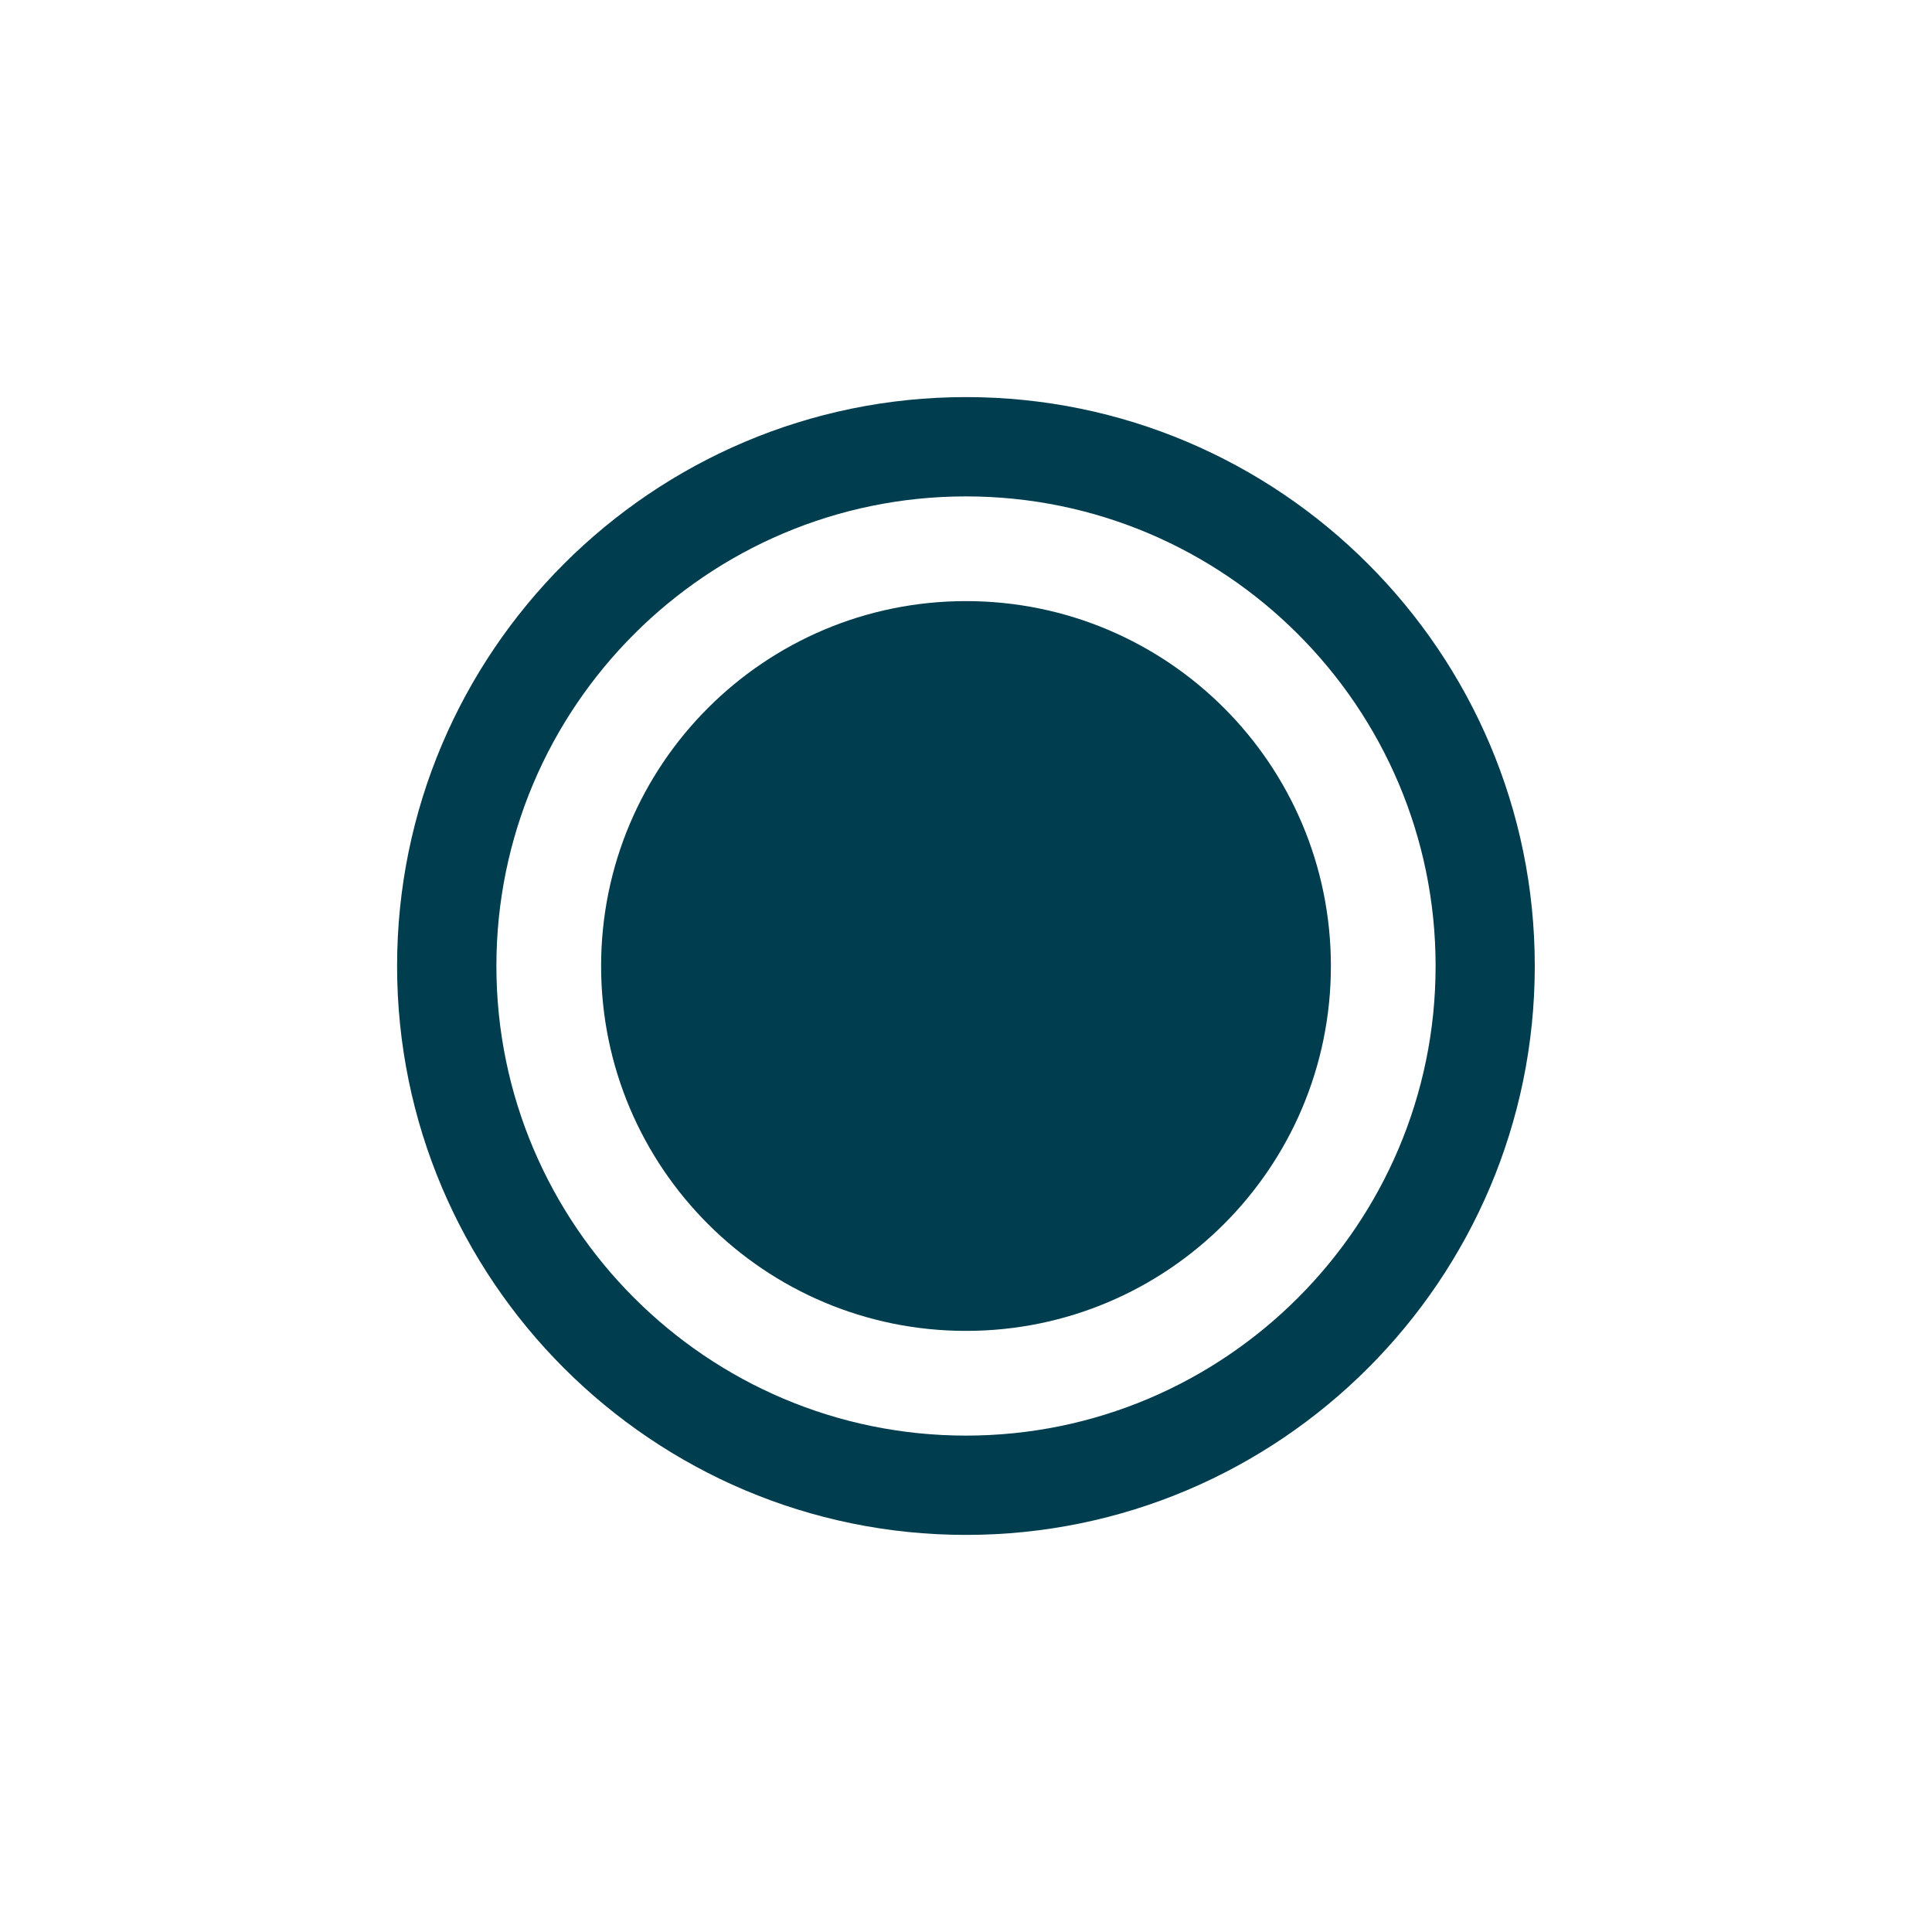
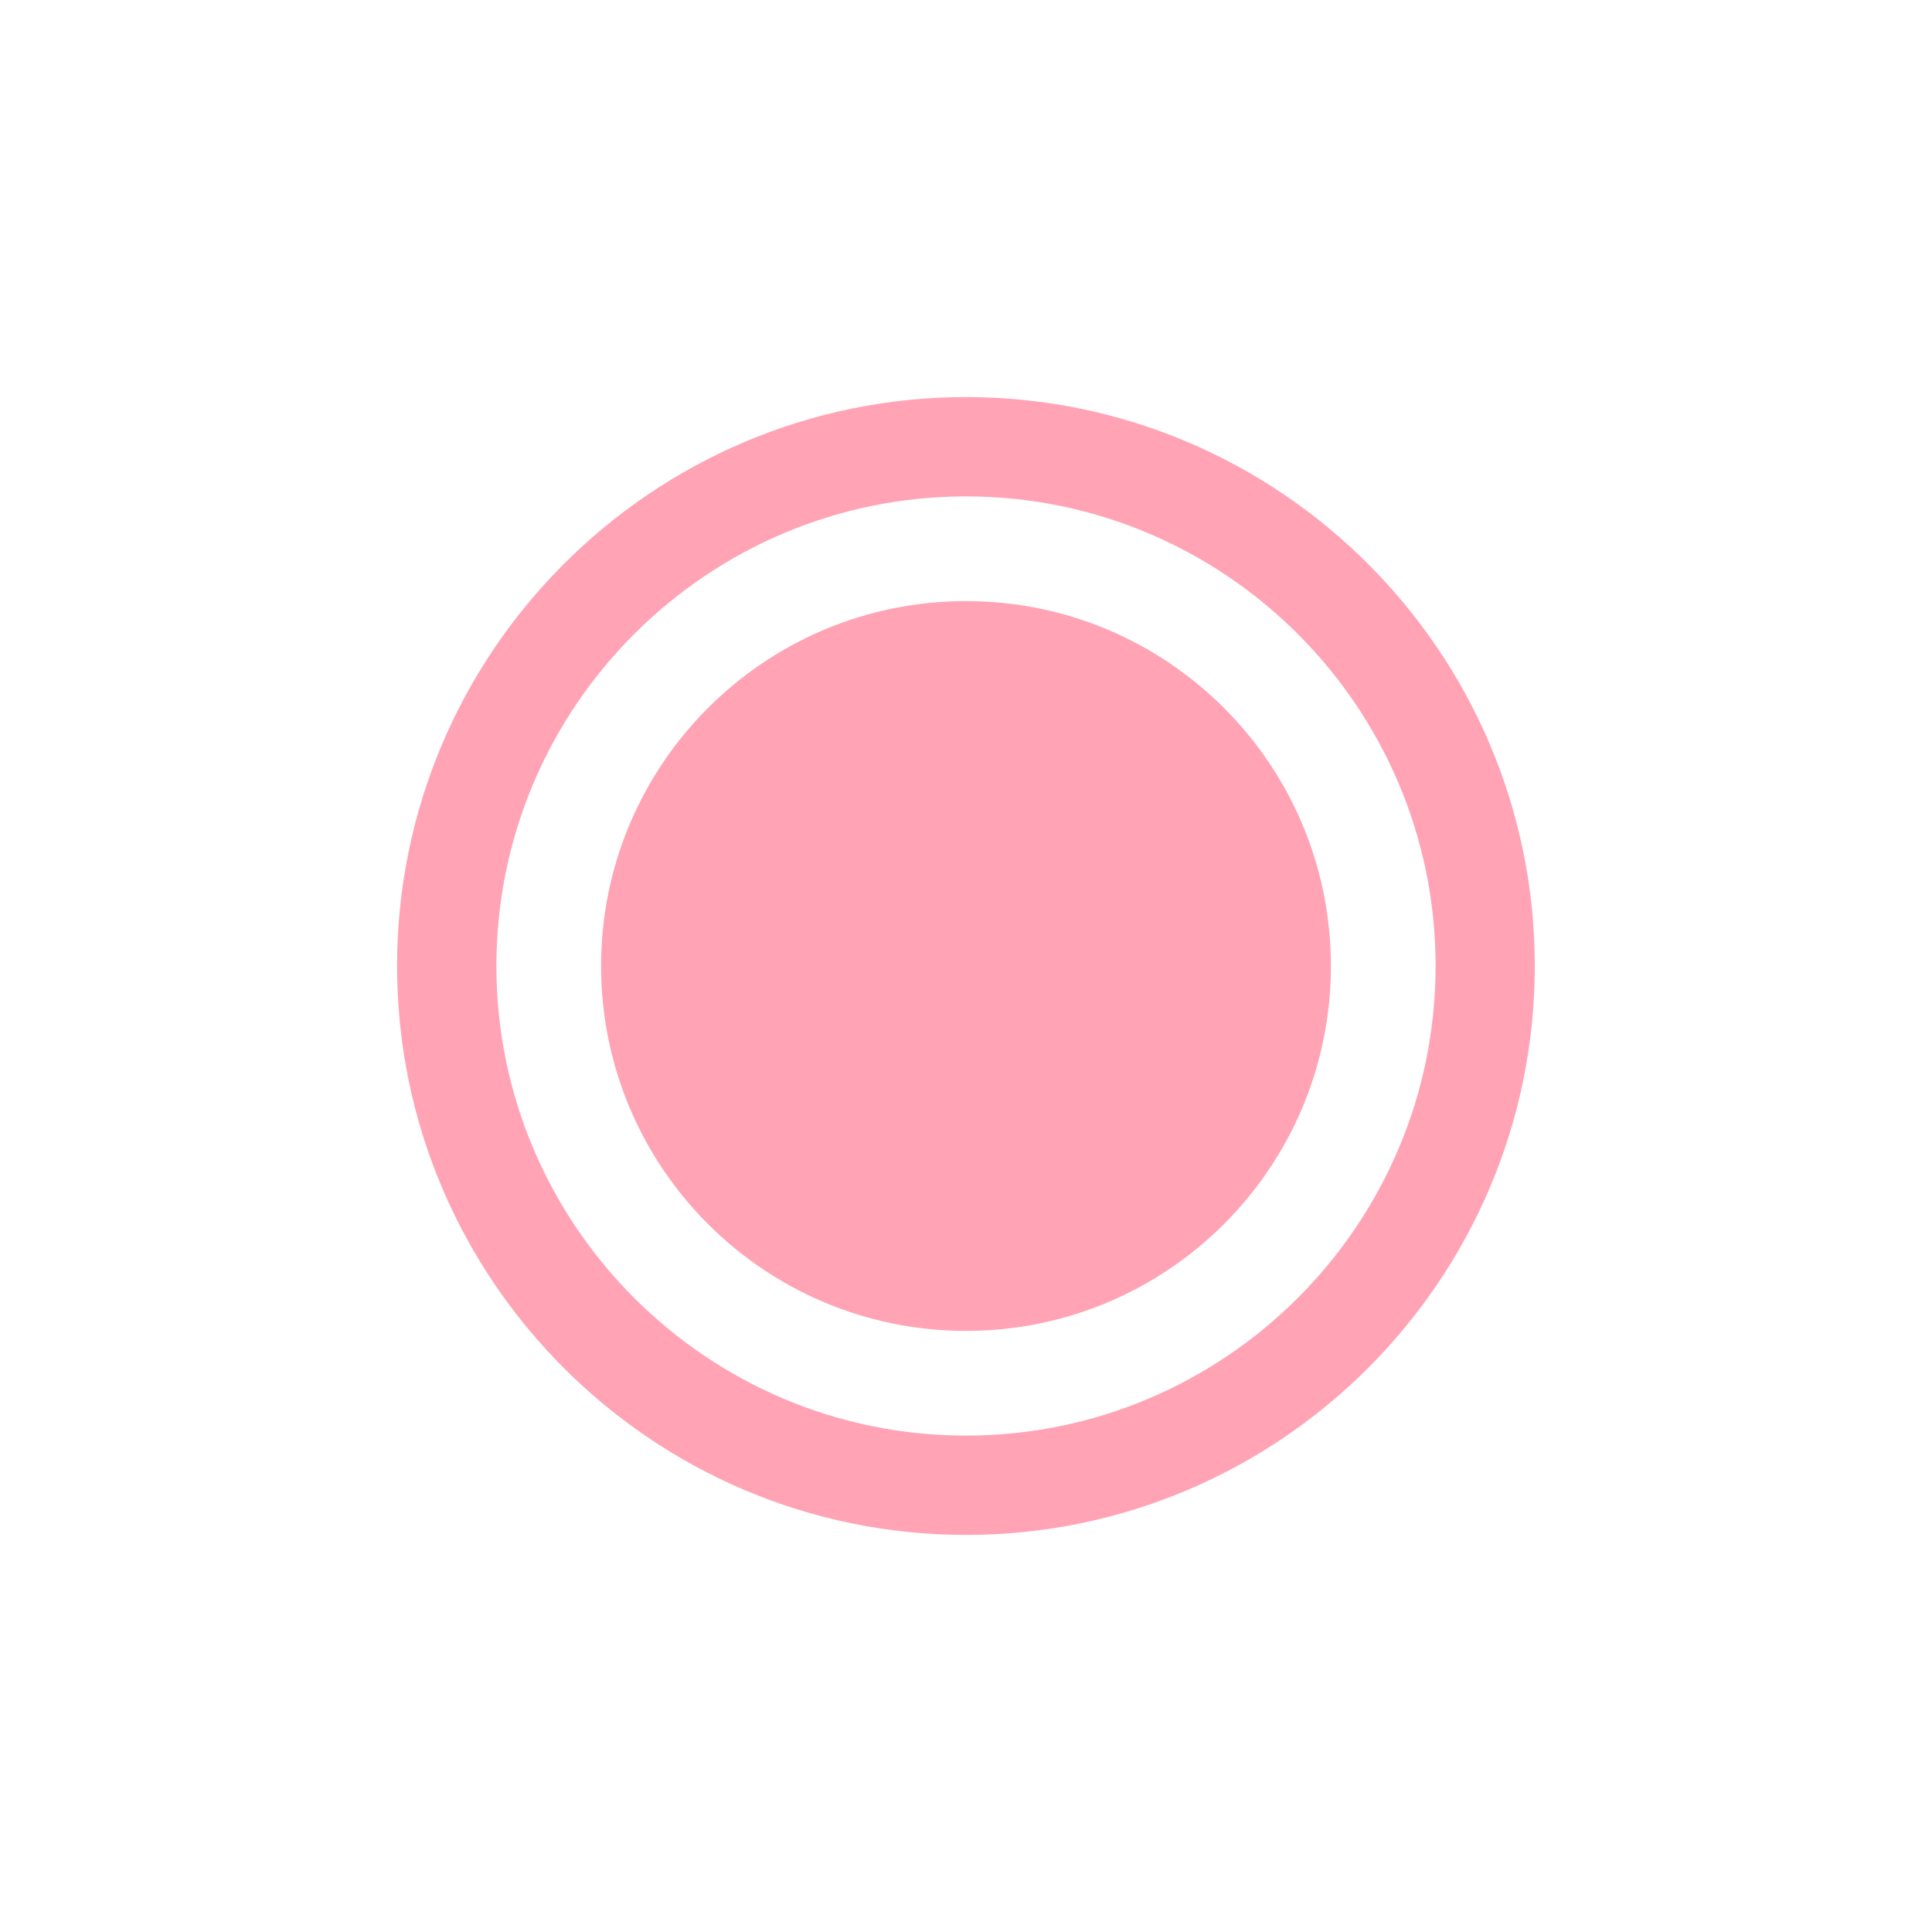
<svg xmlns="http://www.w3.org/2000/svg" version="1.1" id="Layer_1" x="0px" y="0px" viewBox="0 0 150 150" style="enable-background:new 0 0 150 150;" xml:space="preserve">
  <style type="text/css">
- 	.st0{fill:#003D4F;}
+ 	.st0{fill:#ffa3b5;}
</style>
  <circle class="st0" cx="75" cy="75" r="28.33" />
  <path class="st0" d="M75,119.17c-24.35,0-44.17-19.81-44.17-44.17S50.65,30.83,75,30.83c24.35,0,44.16,19.81,44.16,44.17  S99.35,119.17,75,119.17z M75,38.54C54.9,38.54,38.54,54.9,38.54,75S54.9,111.46,75,111.46S111.46,95.1,111.46,75  S95.11,38.54,75,38.54z" />
</svg>
